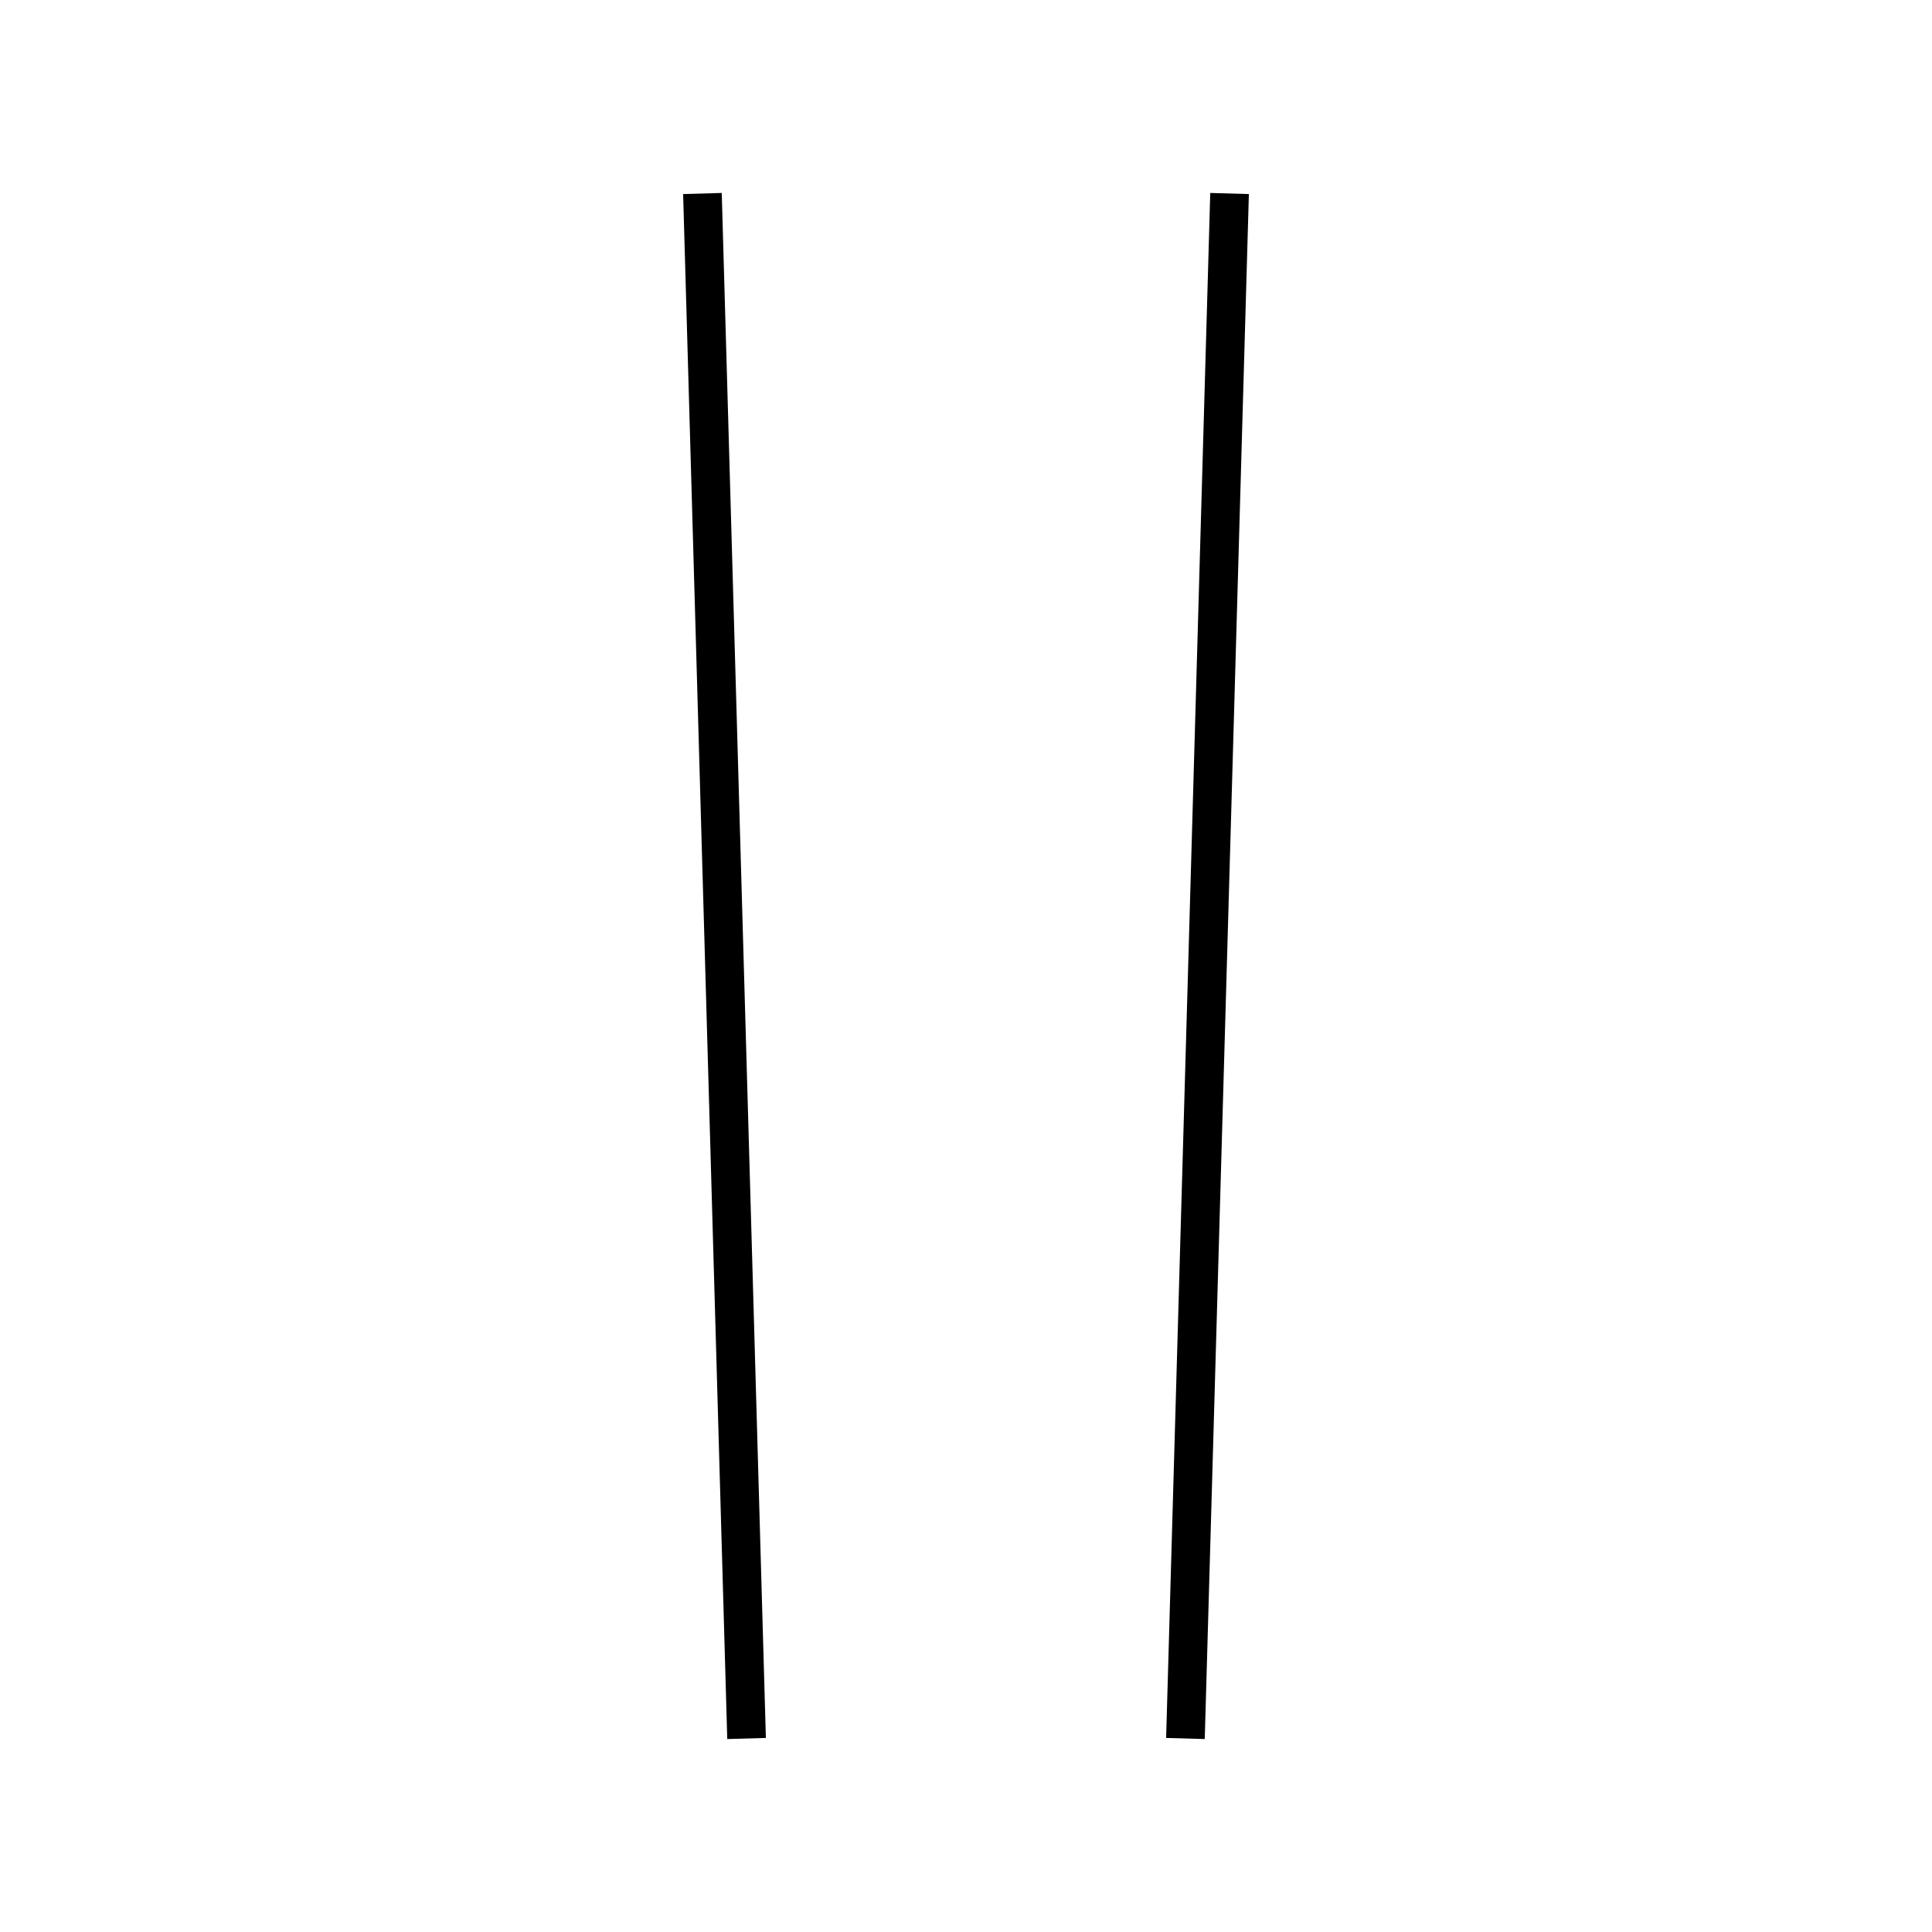
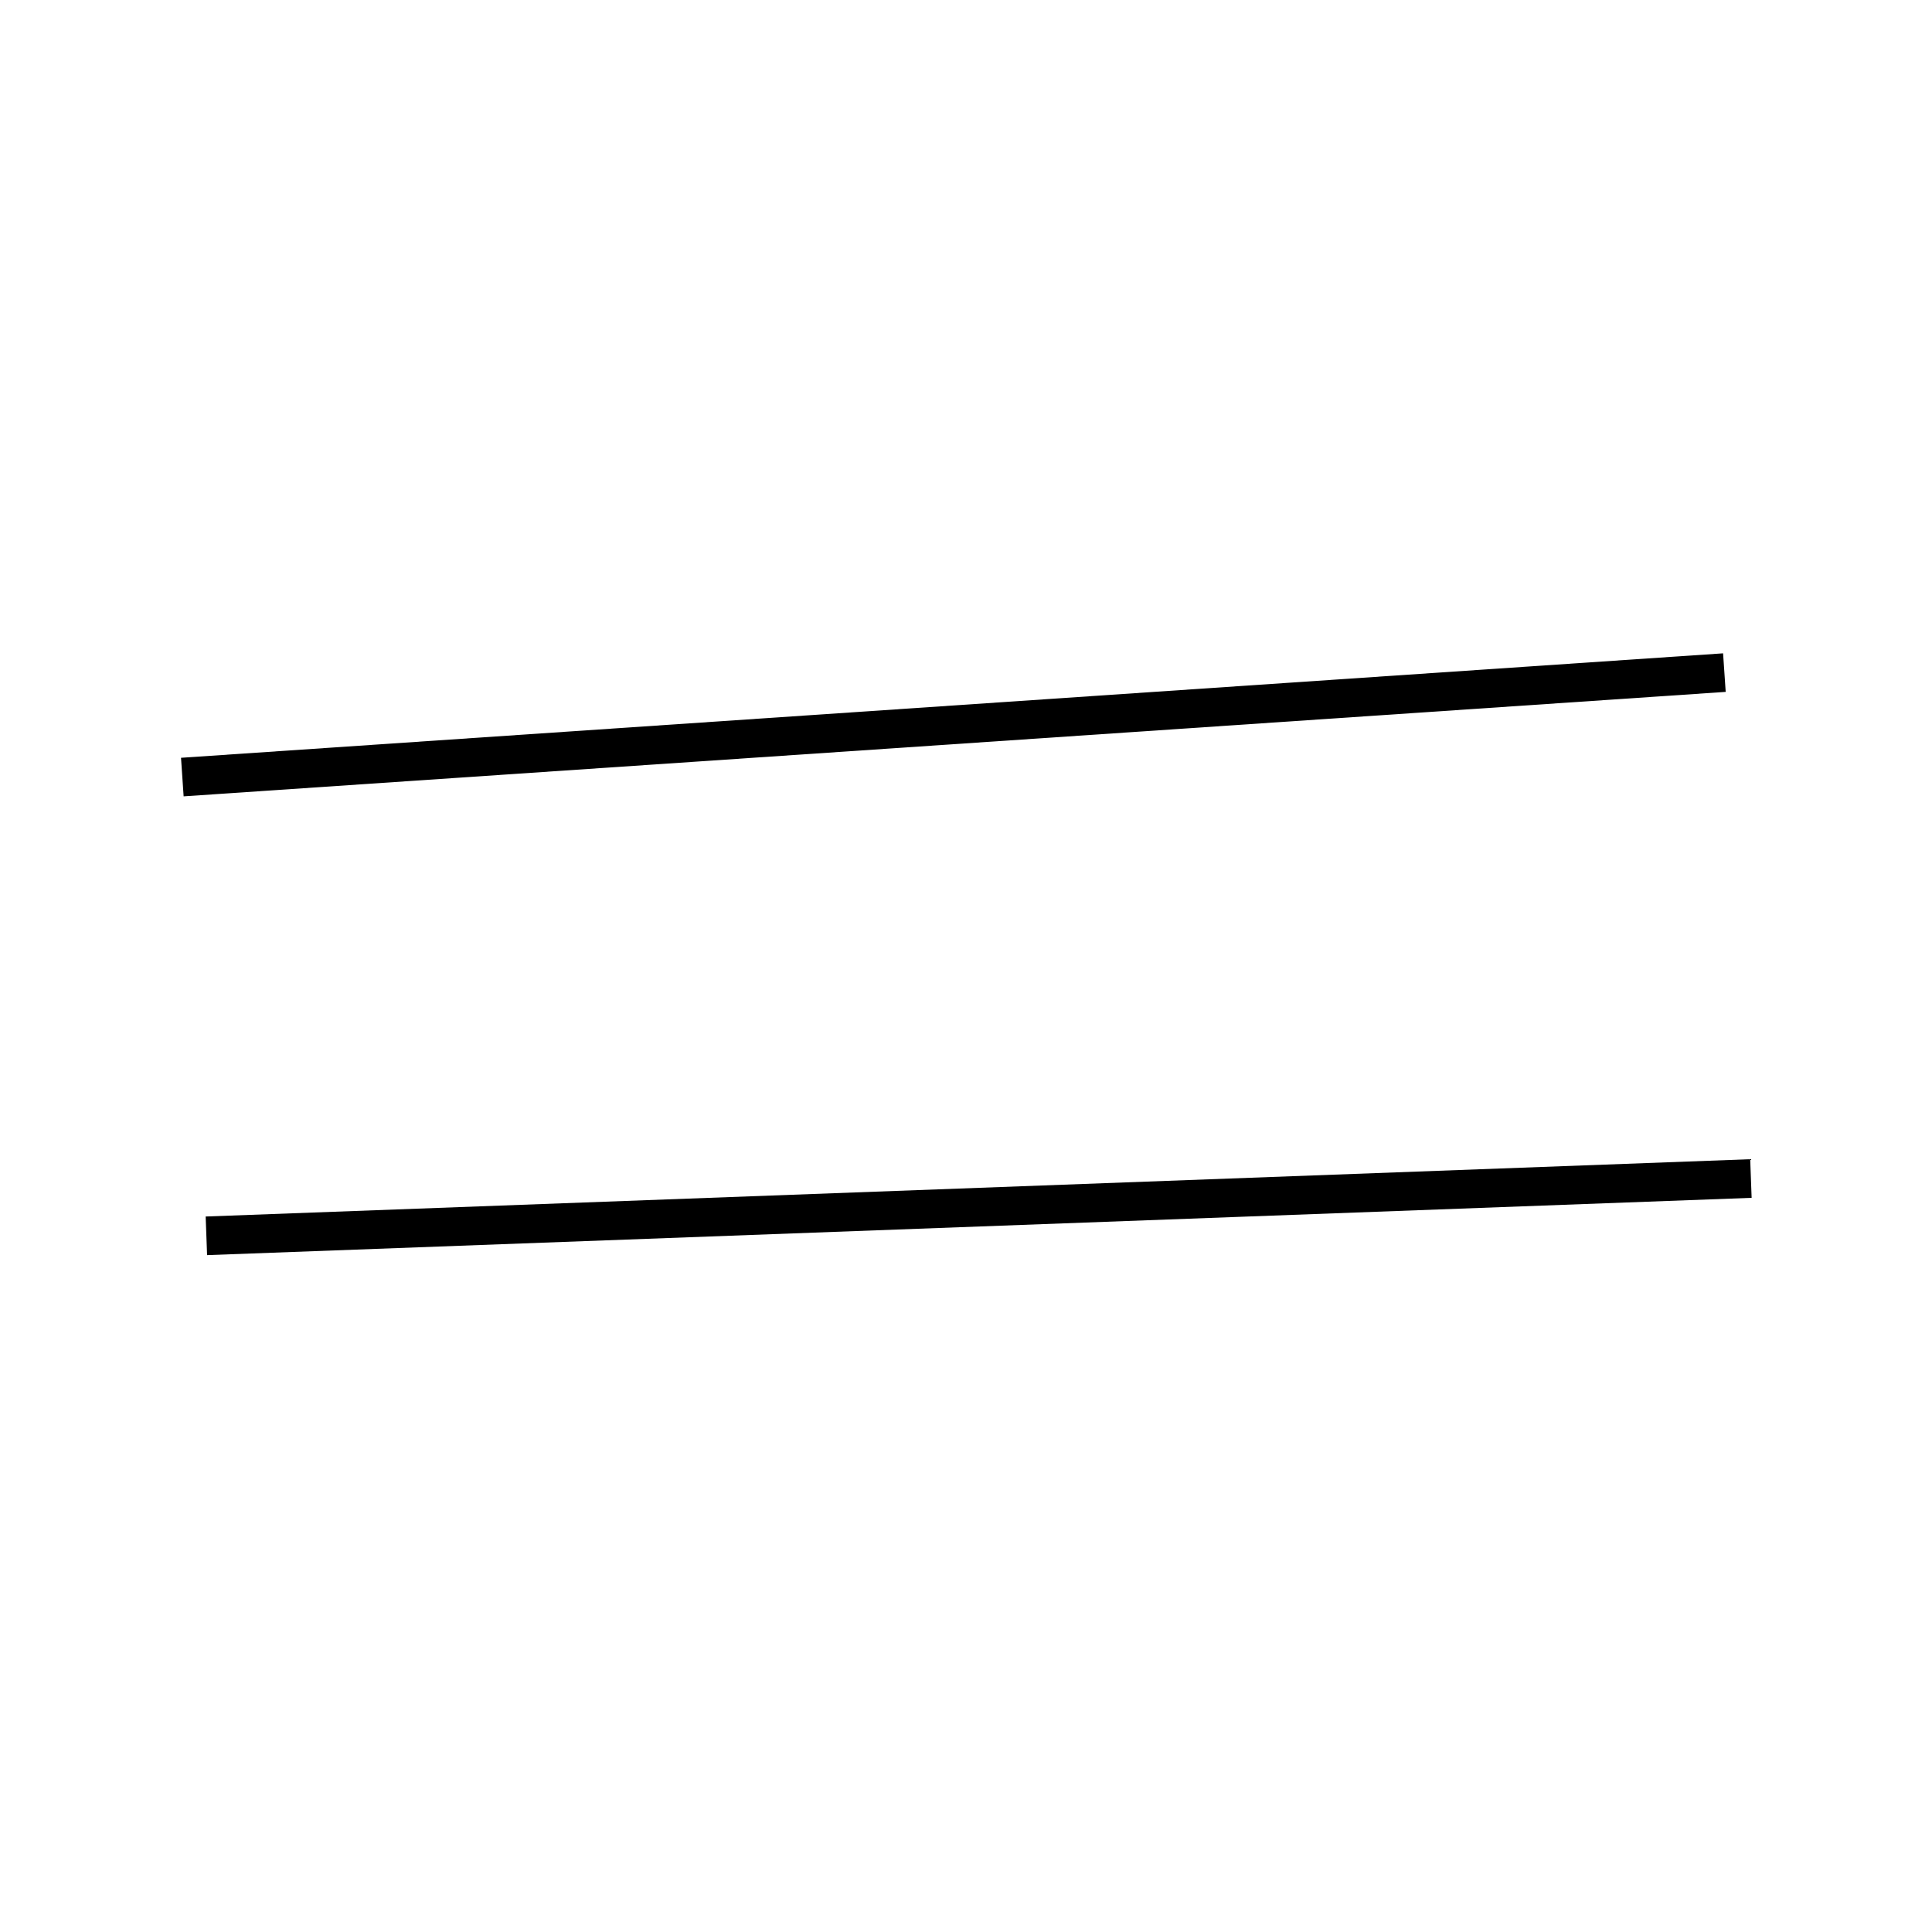
<svg xmlns="http://www.w3.org/2000/svg" height="100" width="100">
  <rect stroke-width="5" stroke="#ffffff" fill="#ffffff" height="100" width="100" y="0" x="0" />
-   <line x1="36.358" y1="10.016" x2="38.642" y2="89.984" stroke-width="2" stroke="black" />
-   <line x1="63.642" y1="10.016" x2="61.358" y2="89.984" stroke-width="2" stroke="black" />
+   <line x1="89.254" y1="34.814" x2="9.437" y2="40.221" stroke-width="2" stroke="black" />
+   <line x1="90.627" y1="61" x2="10.682" y2="63.966" stroke-width="2" stroke="black" />
</svg>
